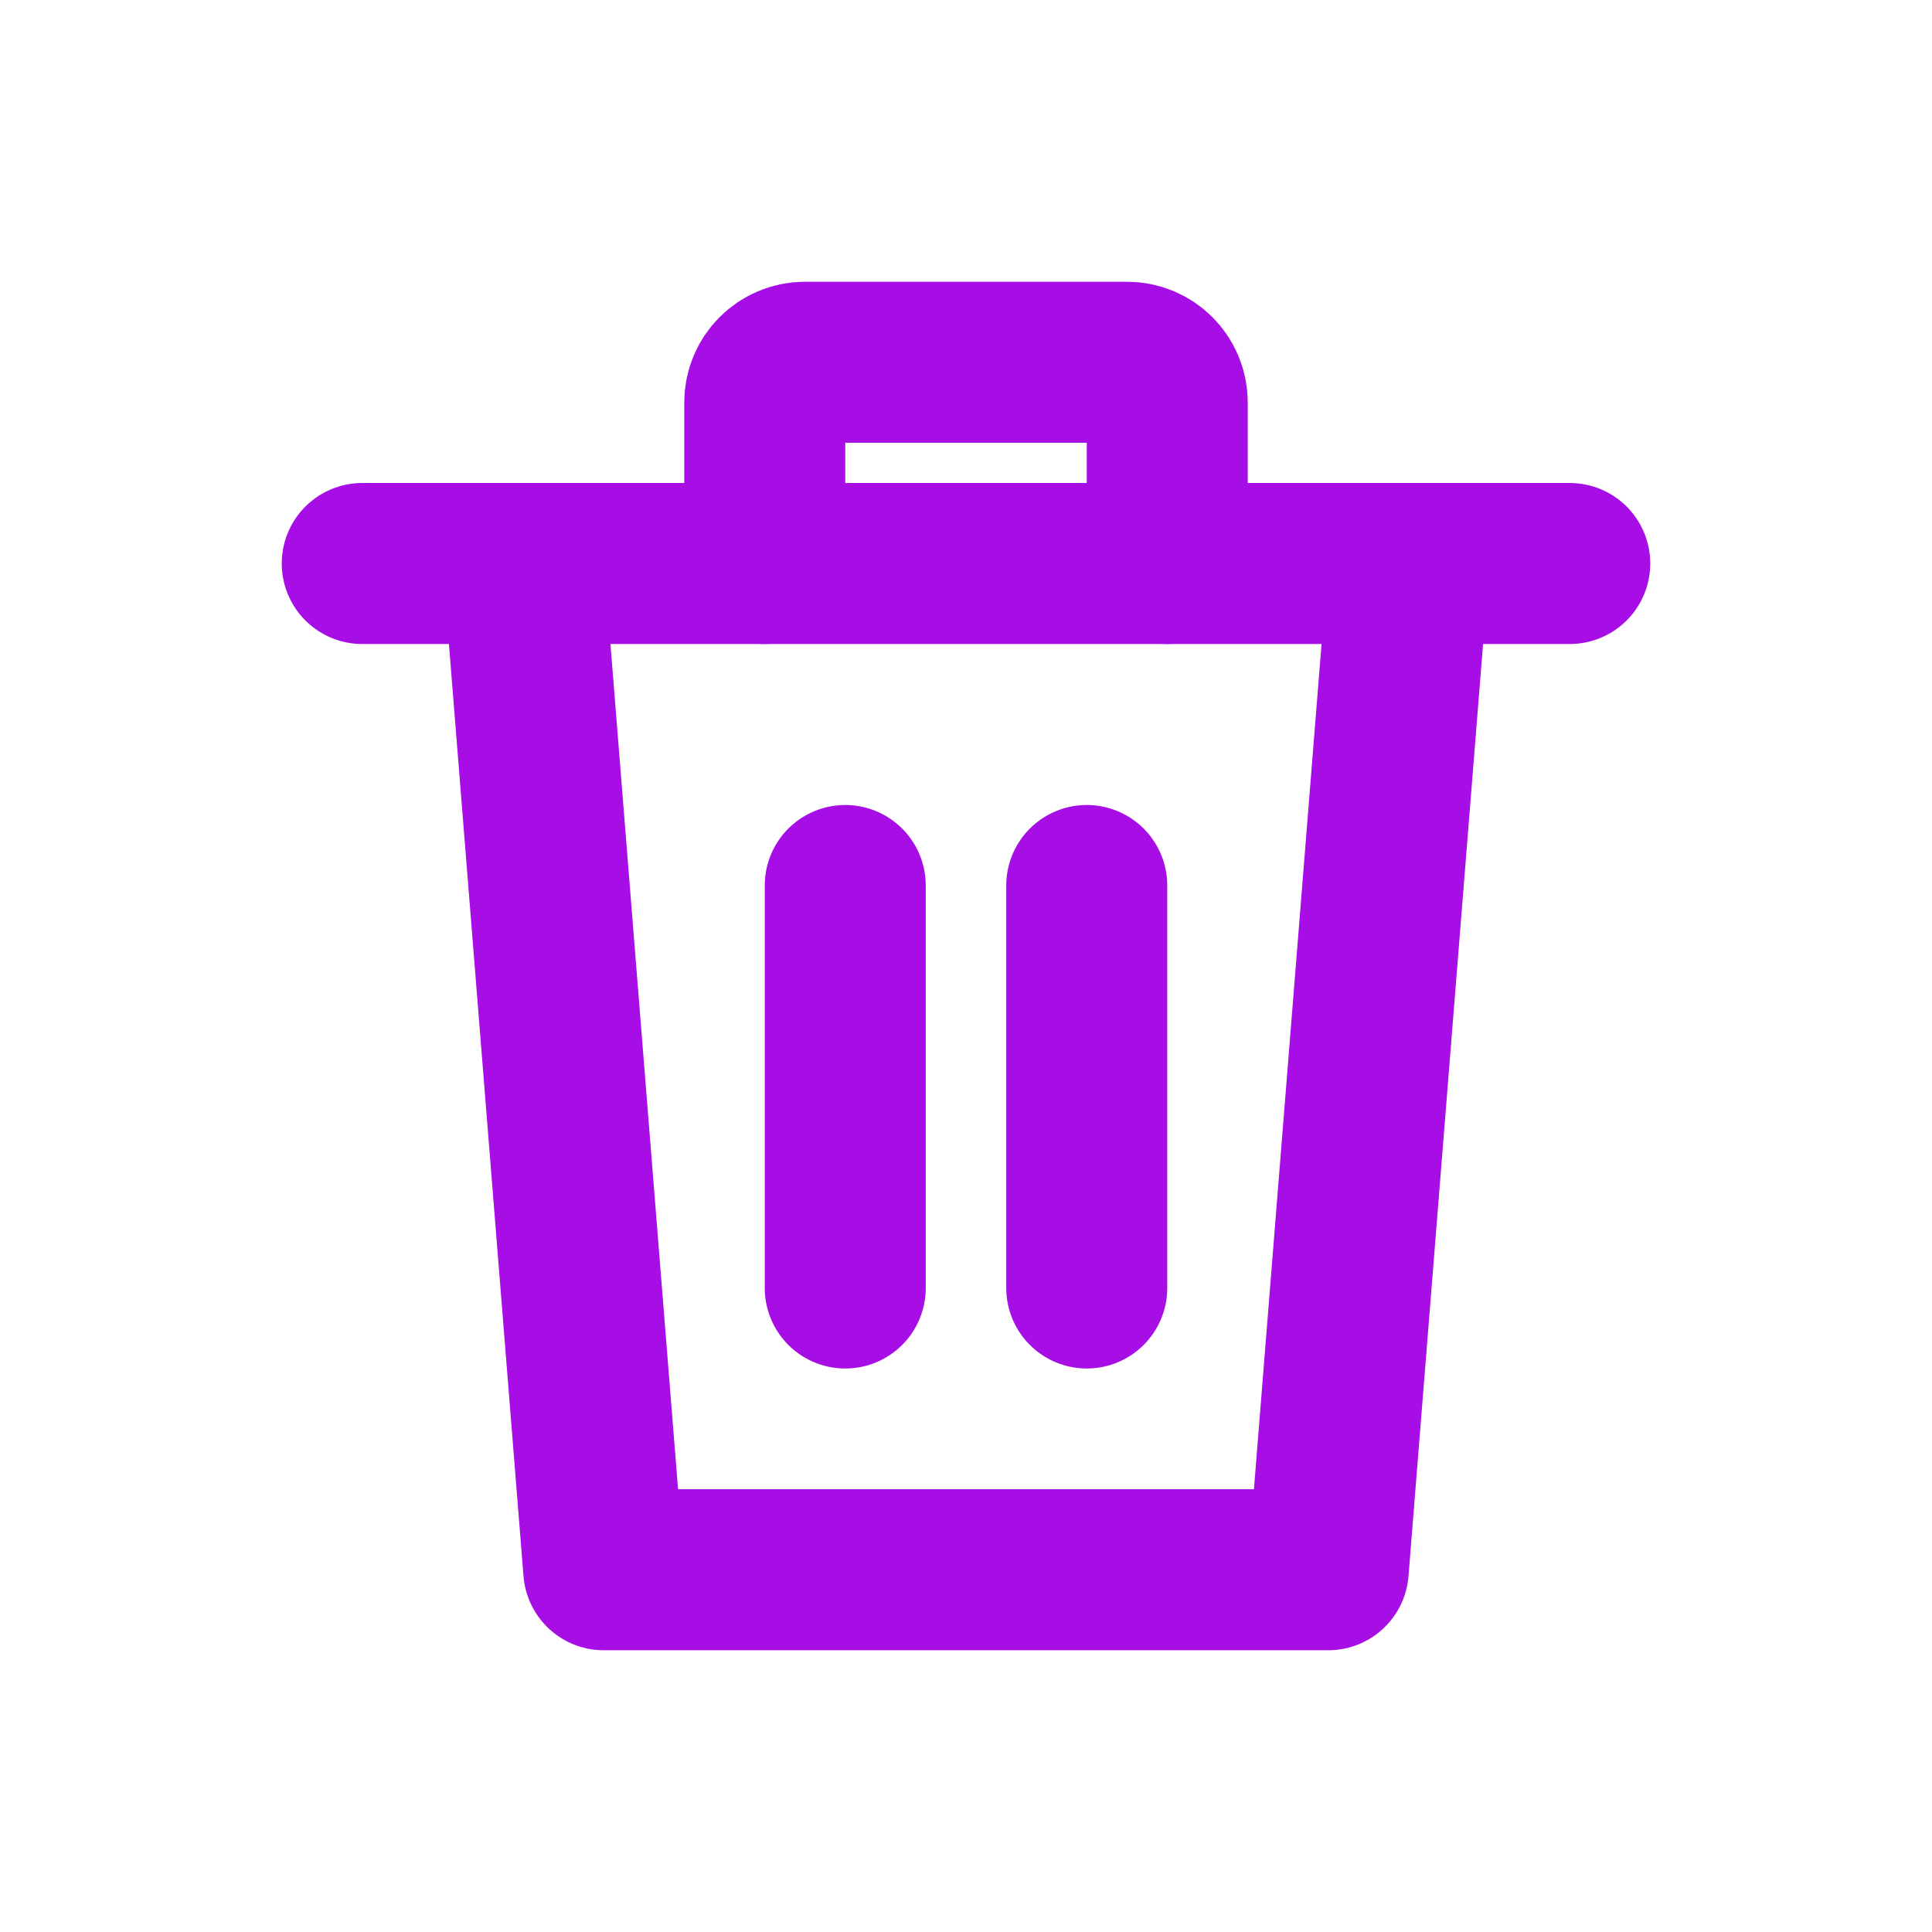
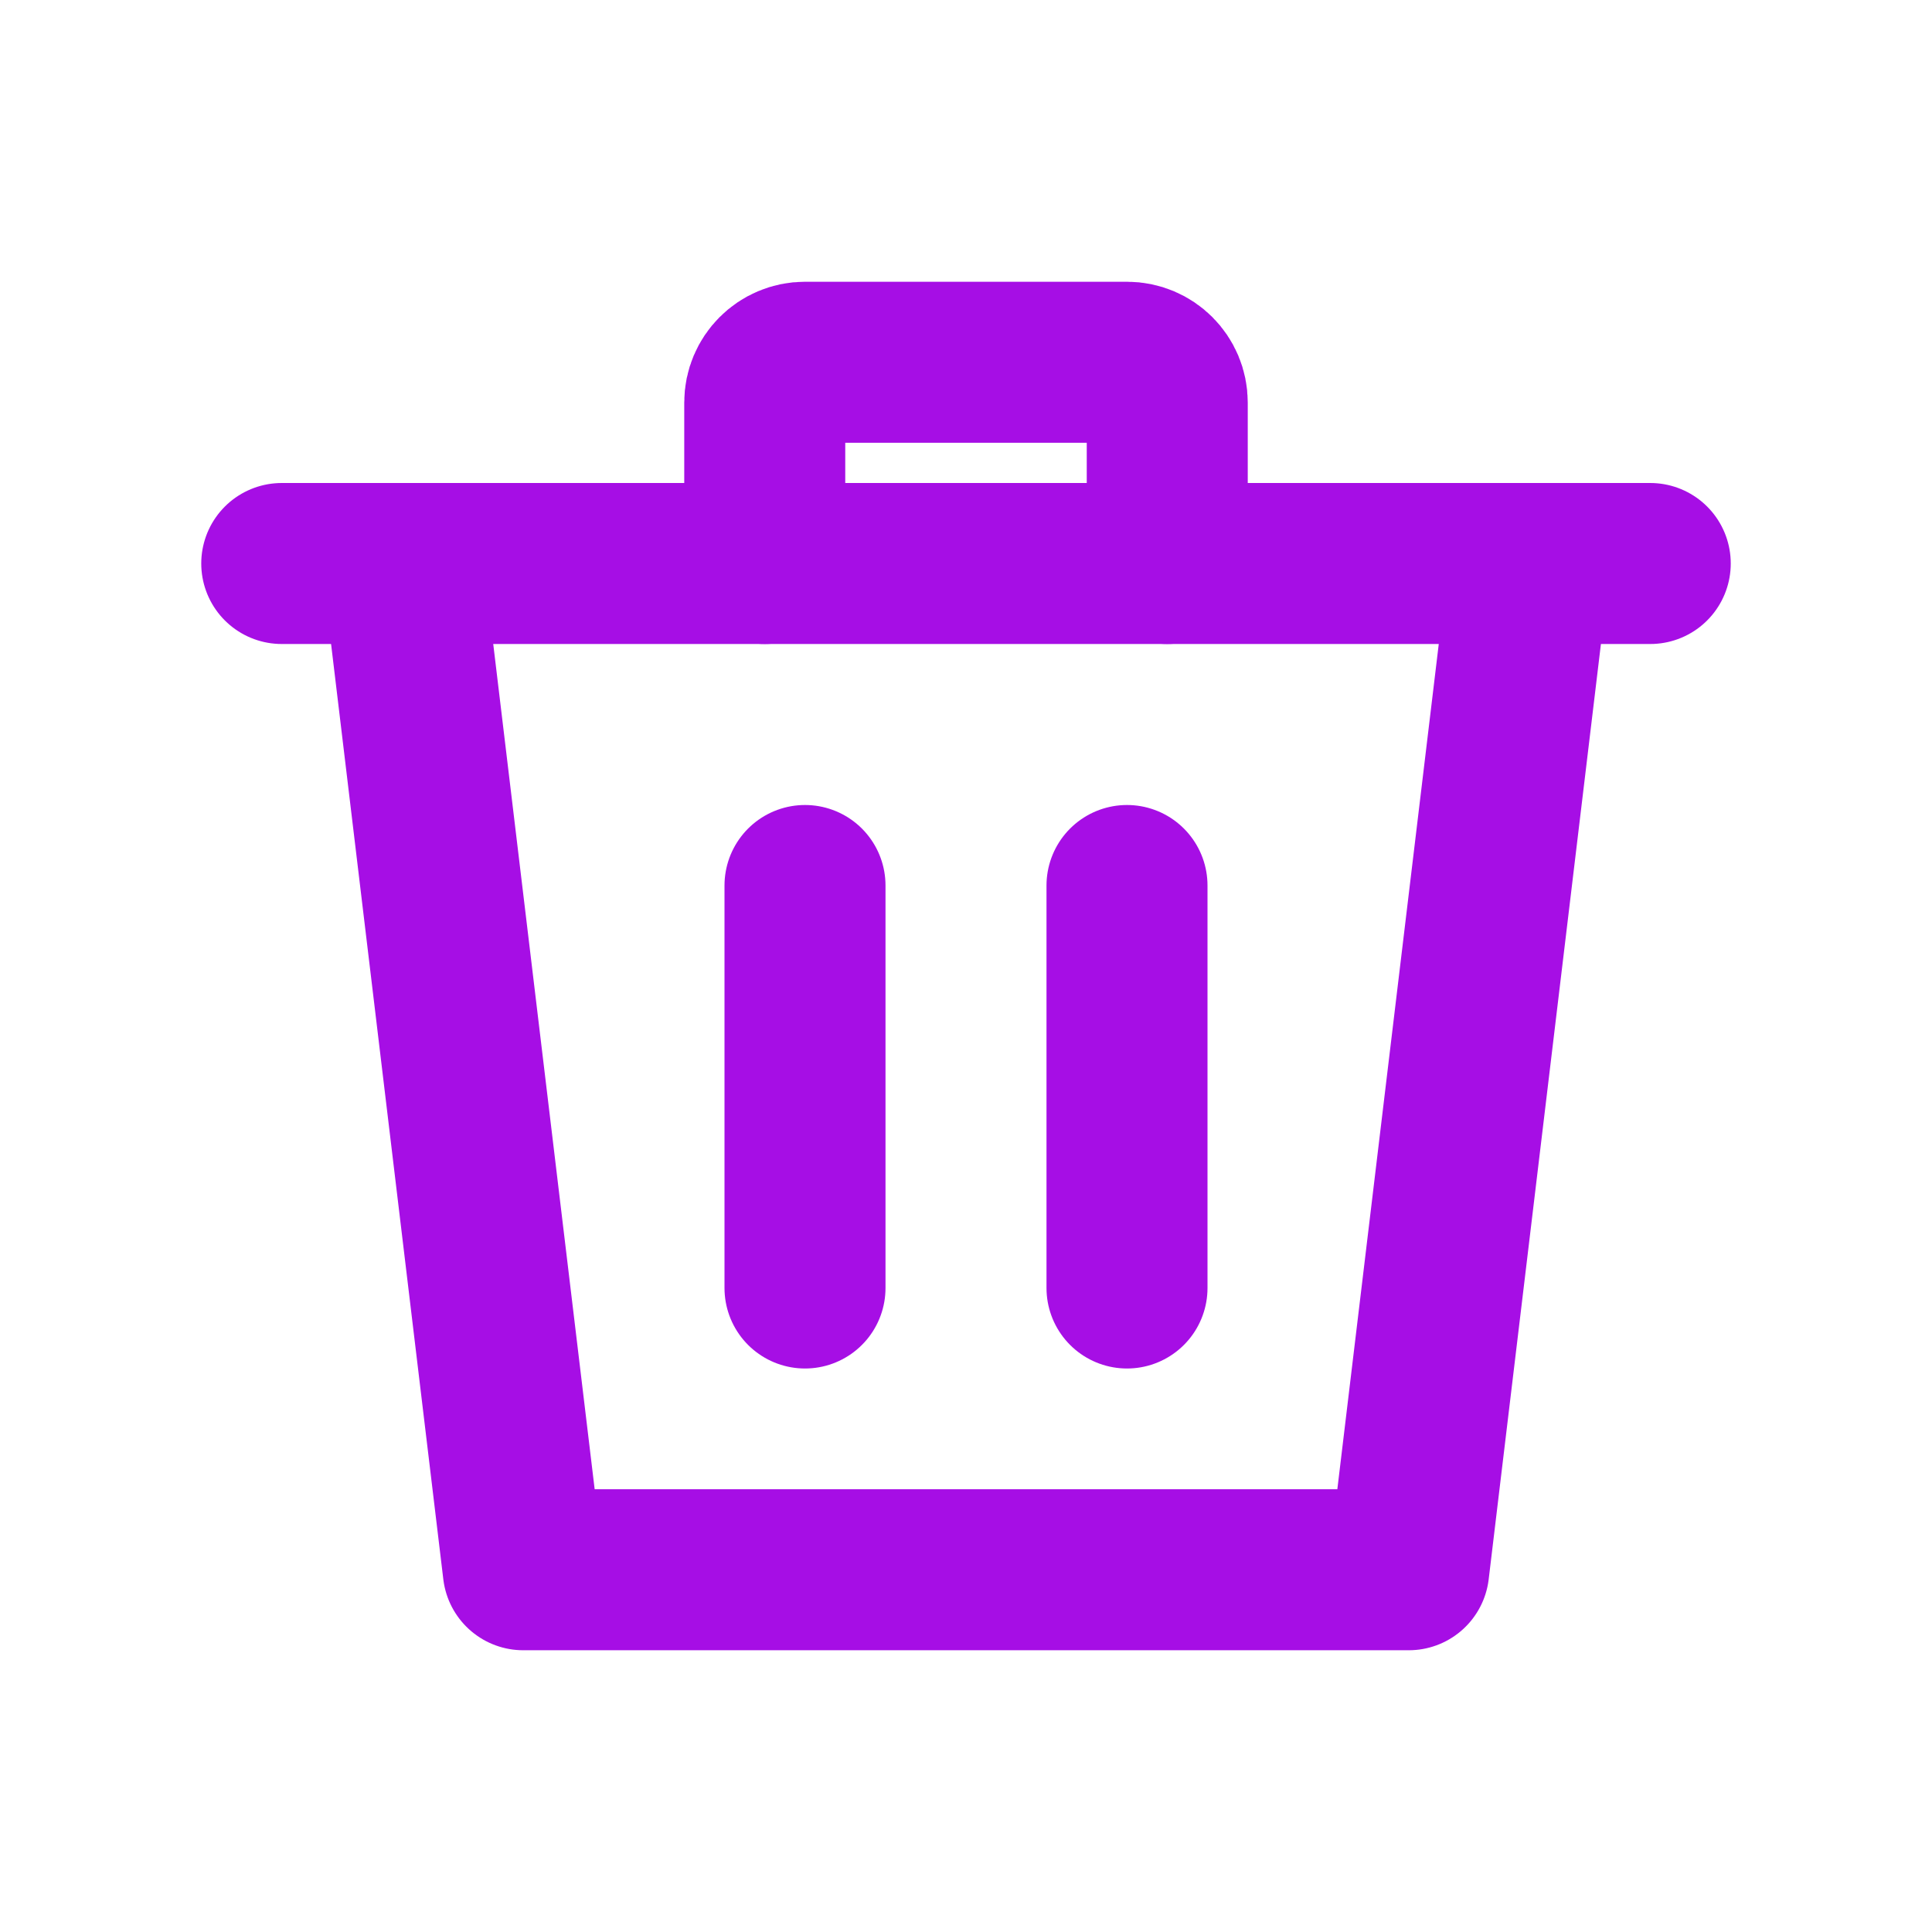
<svg xmlns="http://www.w3.org/2000/svg" width="24" height="24" viewBox="0 0 24 24" fill="none" stroke="#a60ee5" stroke-width="2" stroke-linecap="round" stroke-linejoin="round">
-   <path d="M4.5 7h15" />
+   <path d="M3.5 7h17" />
  <path d="M9.5 7V5a.5.5 0 0 1 .5-.5h4a.5.5 0 0 1 .5.5v2" />
-   <path d="M6.5 7l1 12.5h9l1-12.5" />
-   <path d="M10.5 11v5M13.5 11v5" />
+   <path d="M5 7l1.5 12.5h11L19 7" />
+   <path d="M10 11v5M14 11v5" />
</svg>
